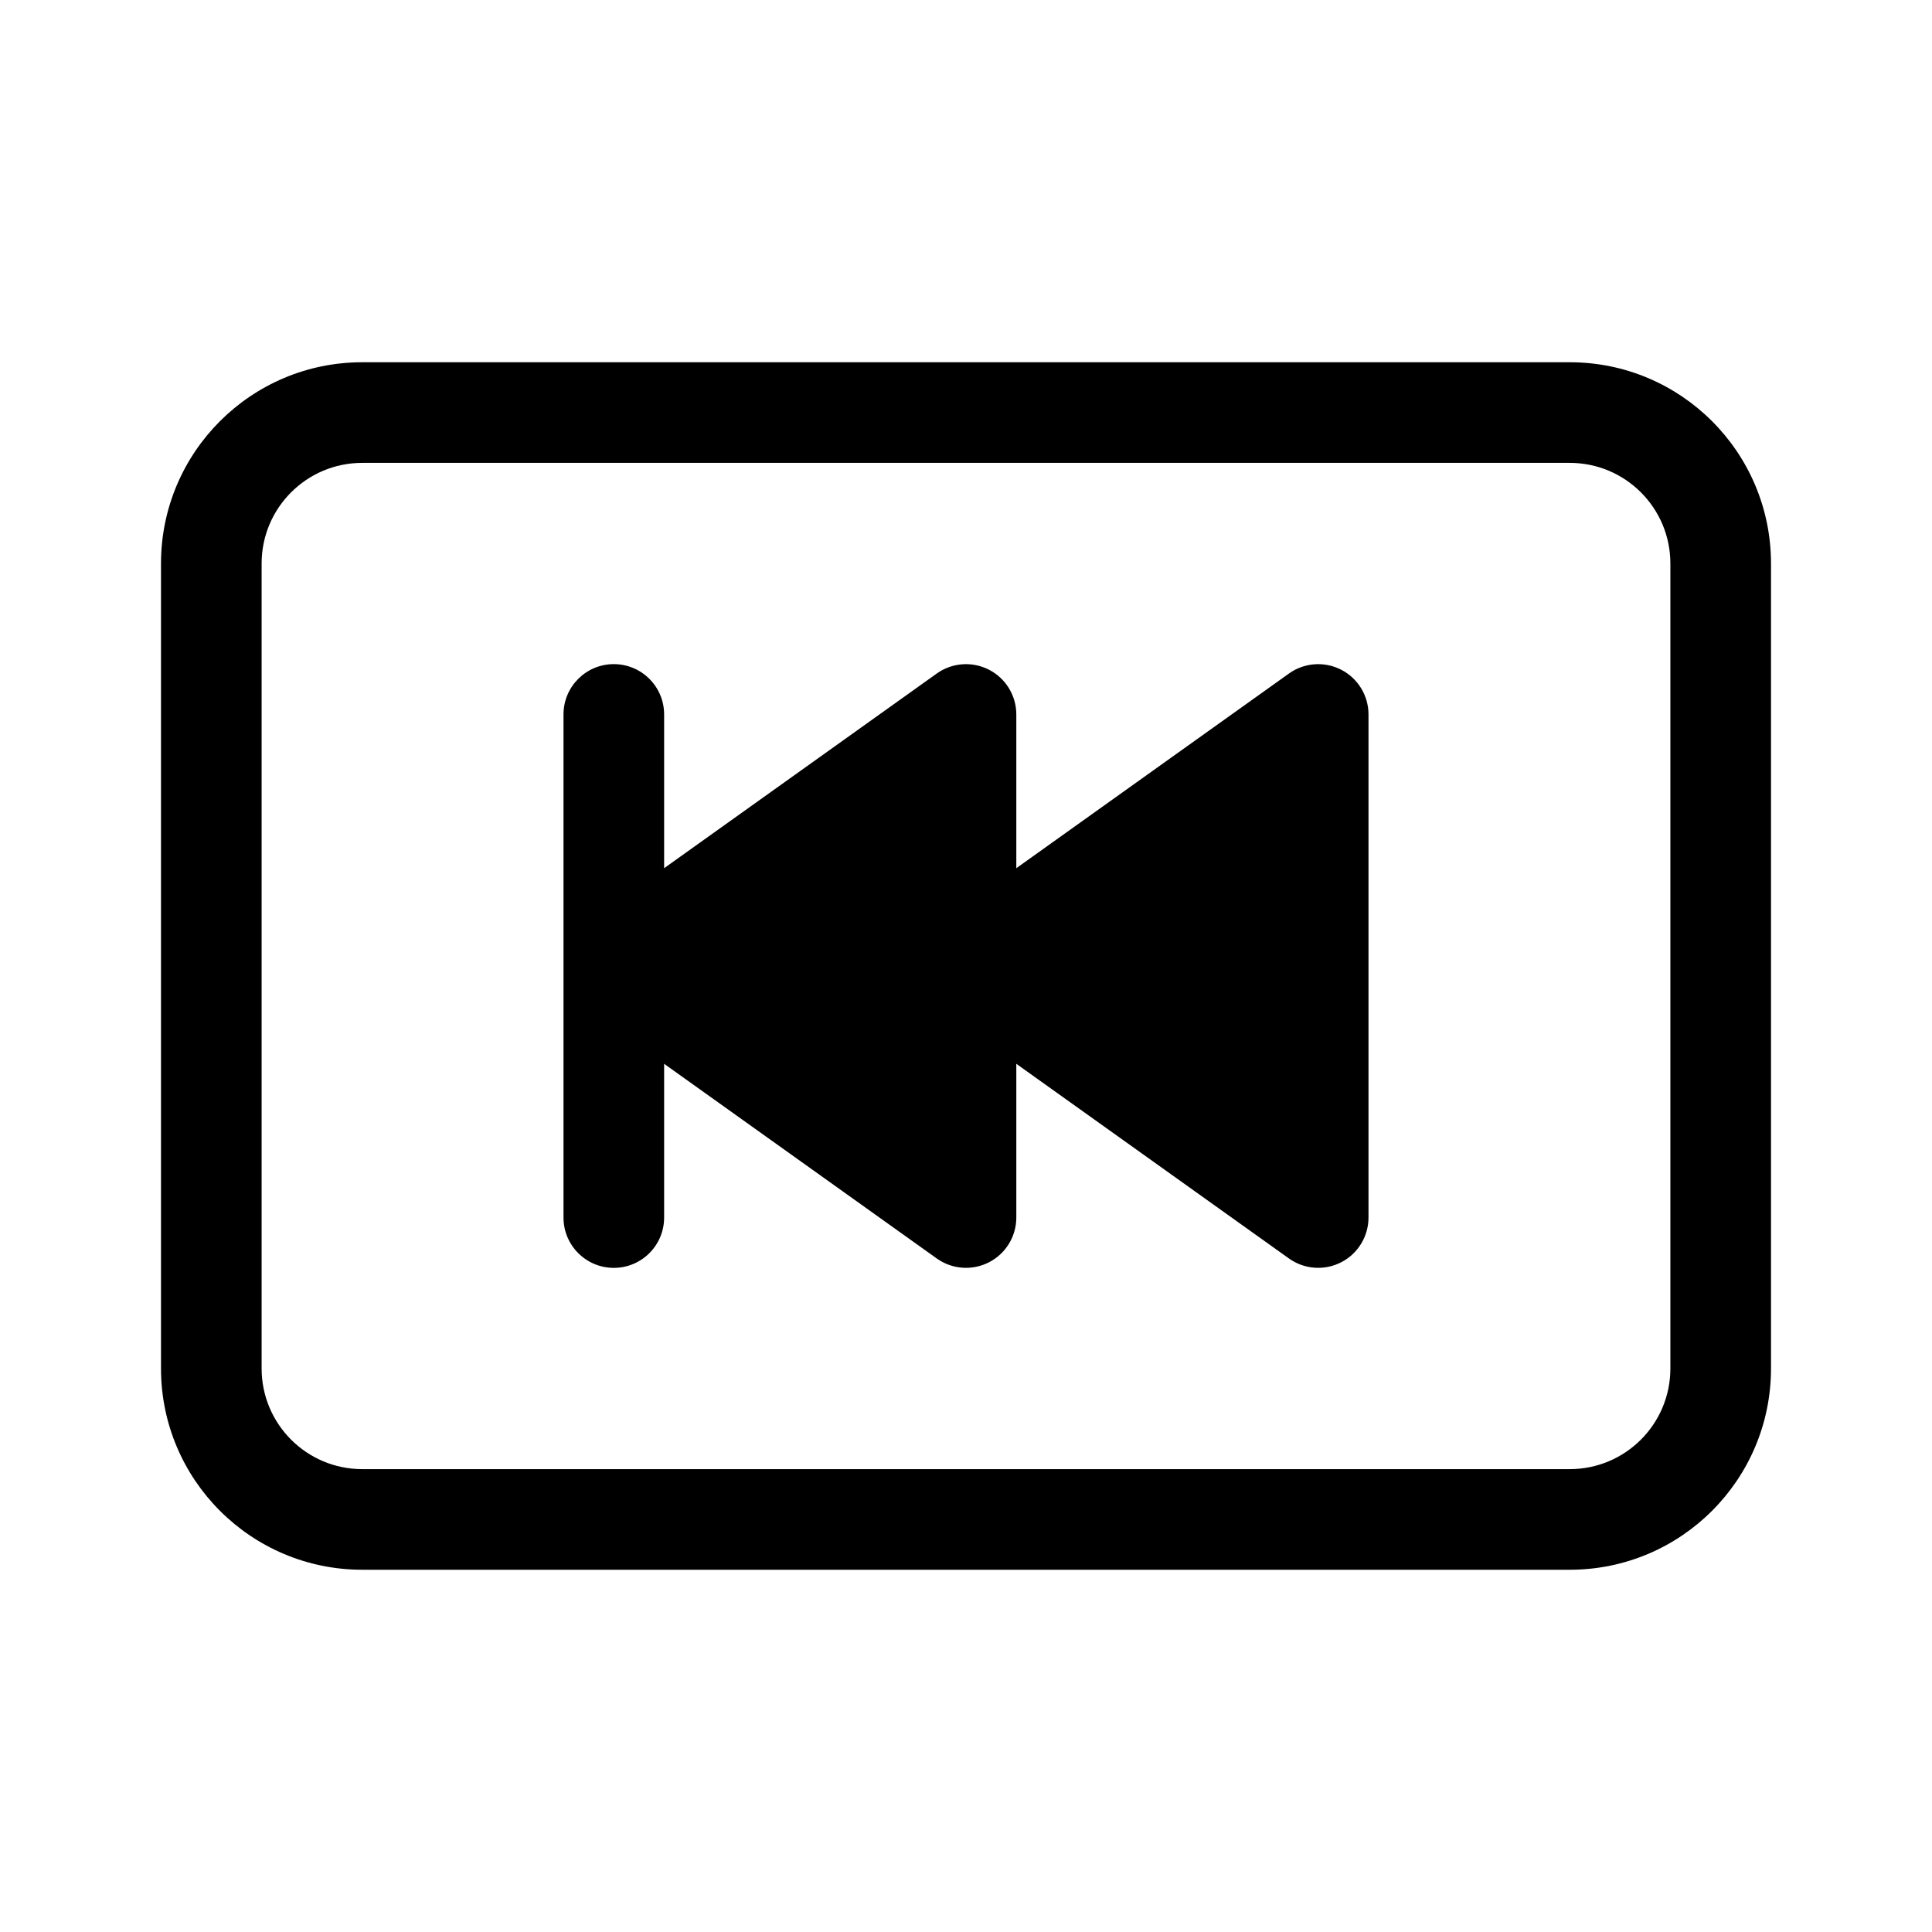
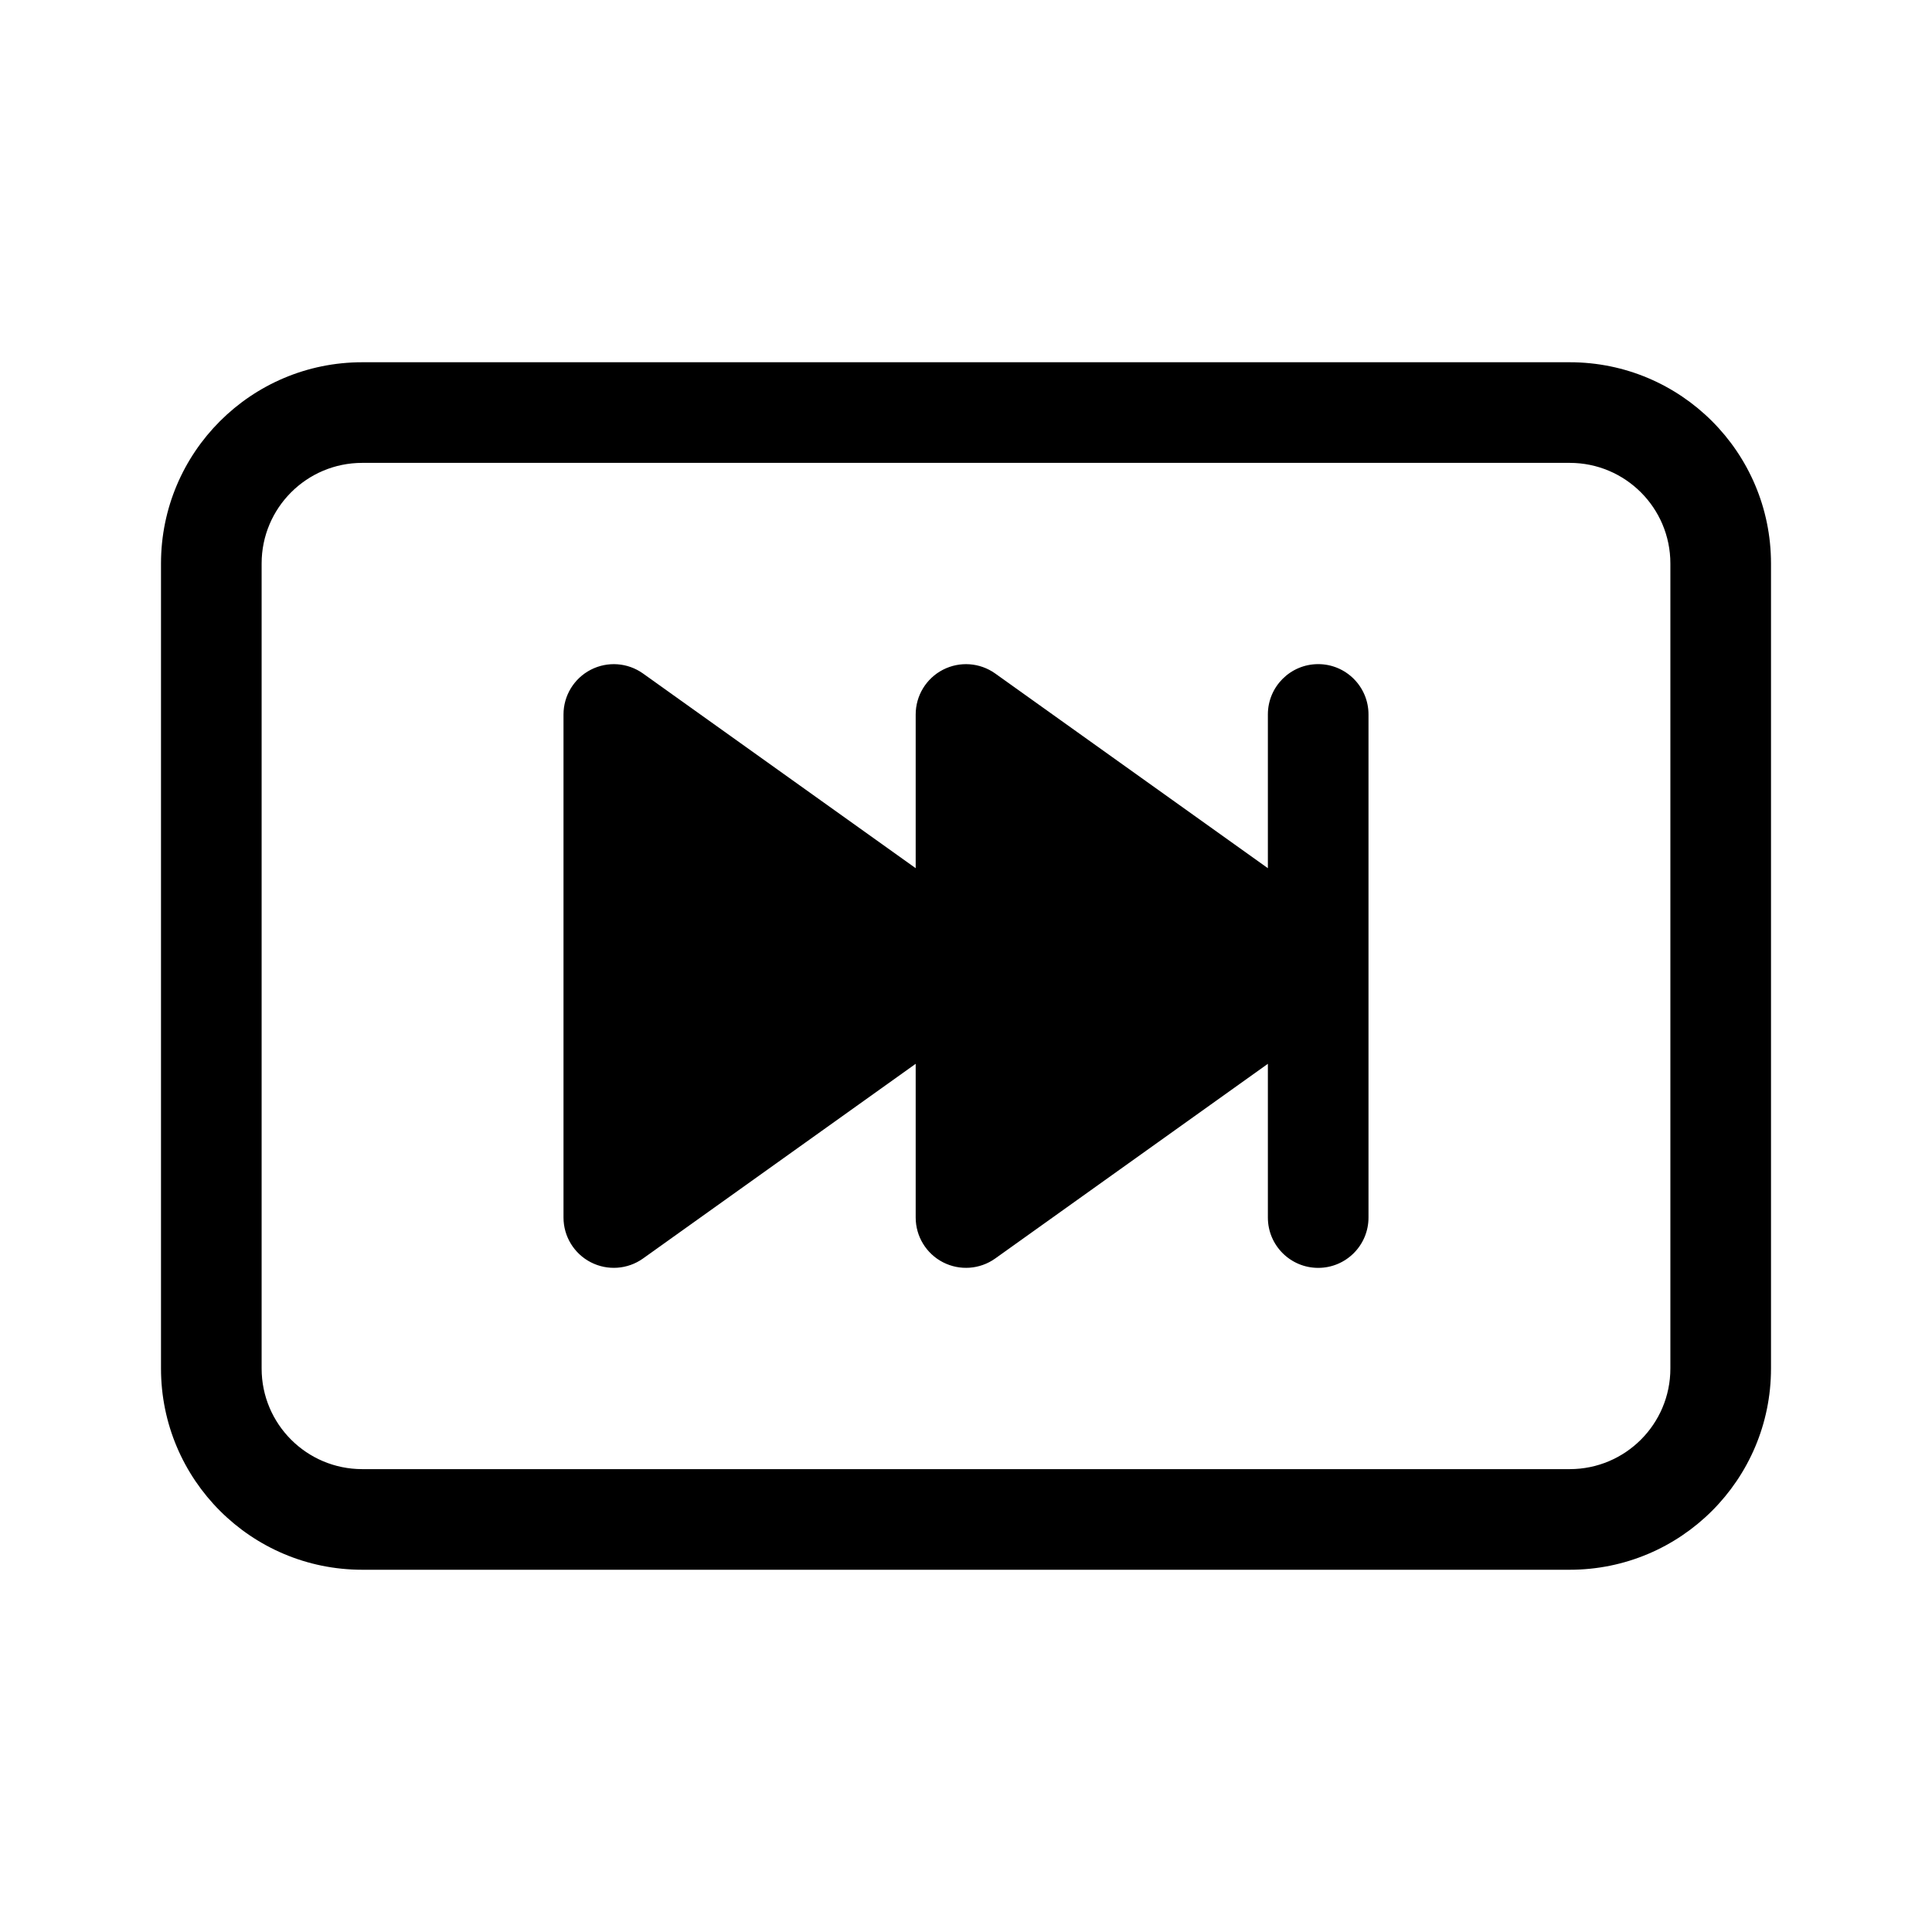
<svg xmlns="http://www.w3.org/2000/svg" width="100%" height="100%" viewBox="-1.6 -1.6 19.2 19.2">
-   <path d="M11.21 5.093A.5.5 0 0112 5.5v5a.5.5 0 01-.79.407L8.5 8.972V10.5a.5.5 0 01-.79.407L5 8.972V10.5a.5.5 0 01-1 0v-5a.5.5 0 011 0v1.528l2.71-1.935a.5.5 0 01.79.407v1.528l2.71-1.935z" />
+   <path d="M4.79 5.093A.5.5 0 004 5.5v5a.5.5 0 00.79.407L7.5 8.972V10.5a.5.5 0 00.79.407L11 8.972V10.5a.5.5 0 001 0v-5a.5.5 0 00-1 0v1.528L8.29 5.093a.5.5 0 00-.79.407v1.528L4.79 5.093z" />
  <path d="M0 4a2 2 0 012-2h12a2 2 0 012 2v8a2 2 0 01-2 2H2a2 2 0 01-2-2V4zm15 0a1 1 0 00-1-1H2a1 1 0 00-1 1v8a1 1 0 001 1h12a1 1 0 001-1V4z" />
</svg>
